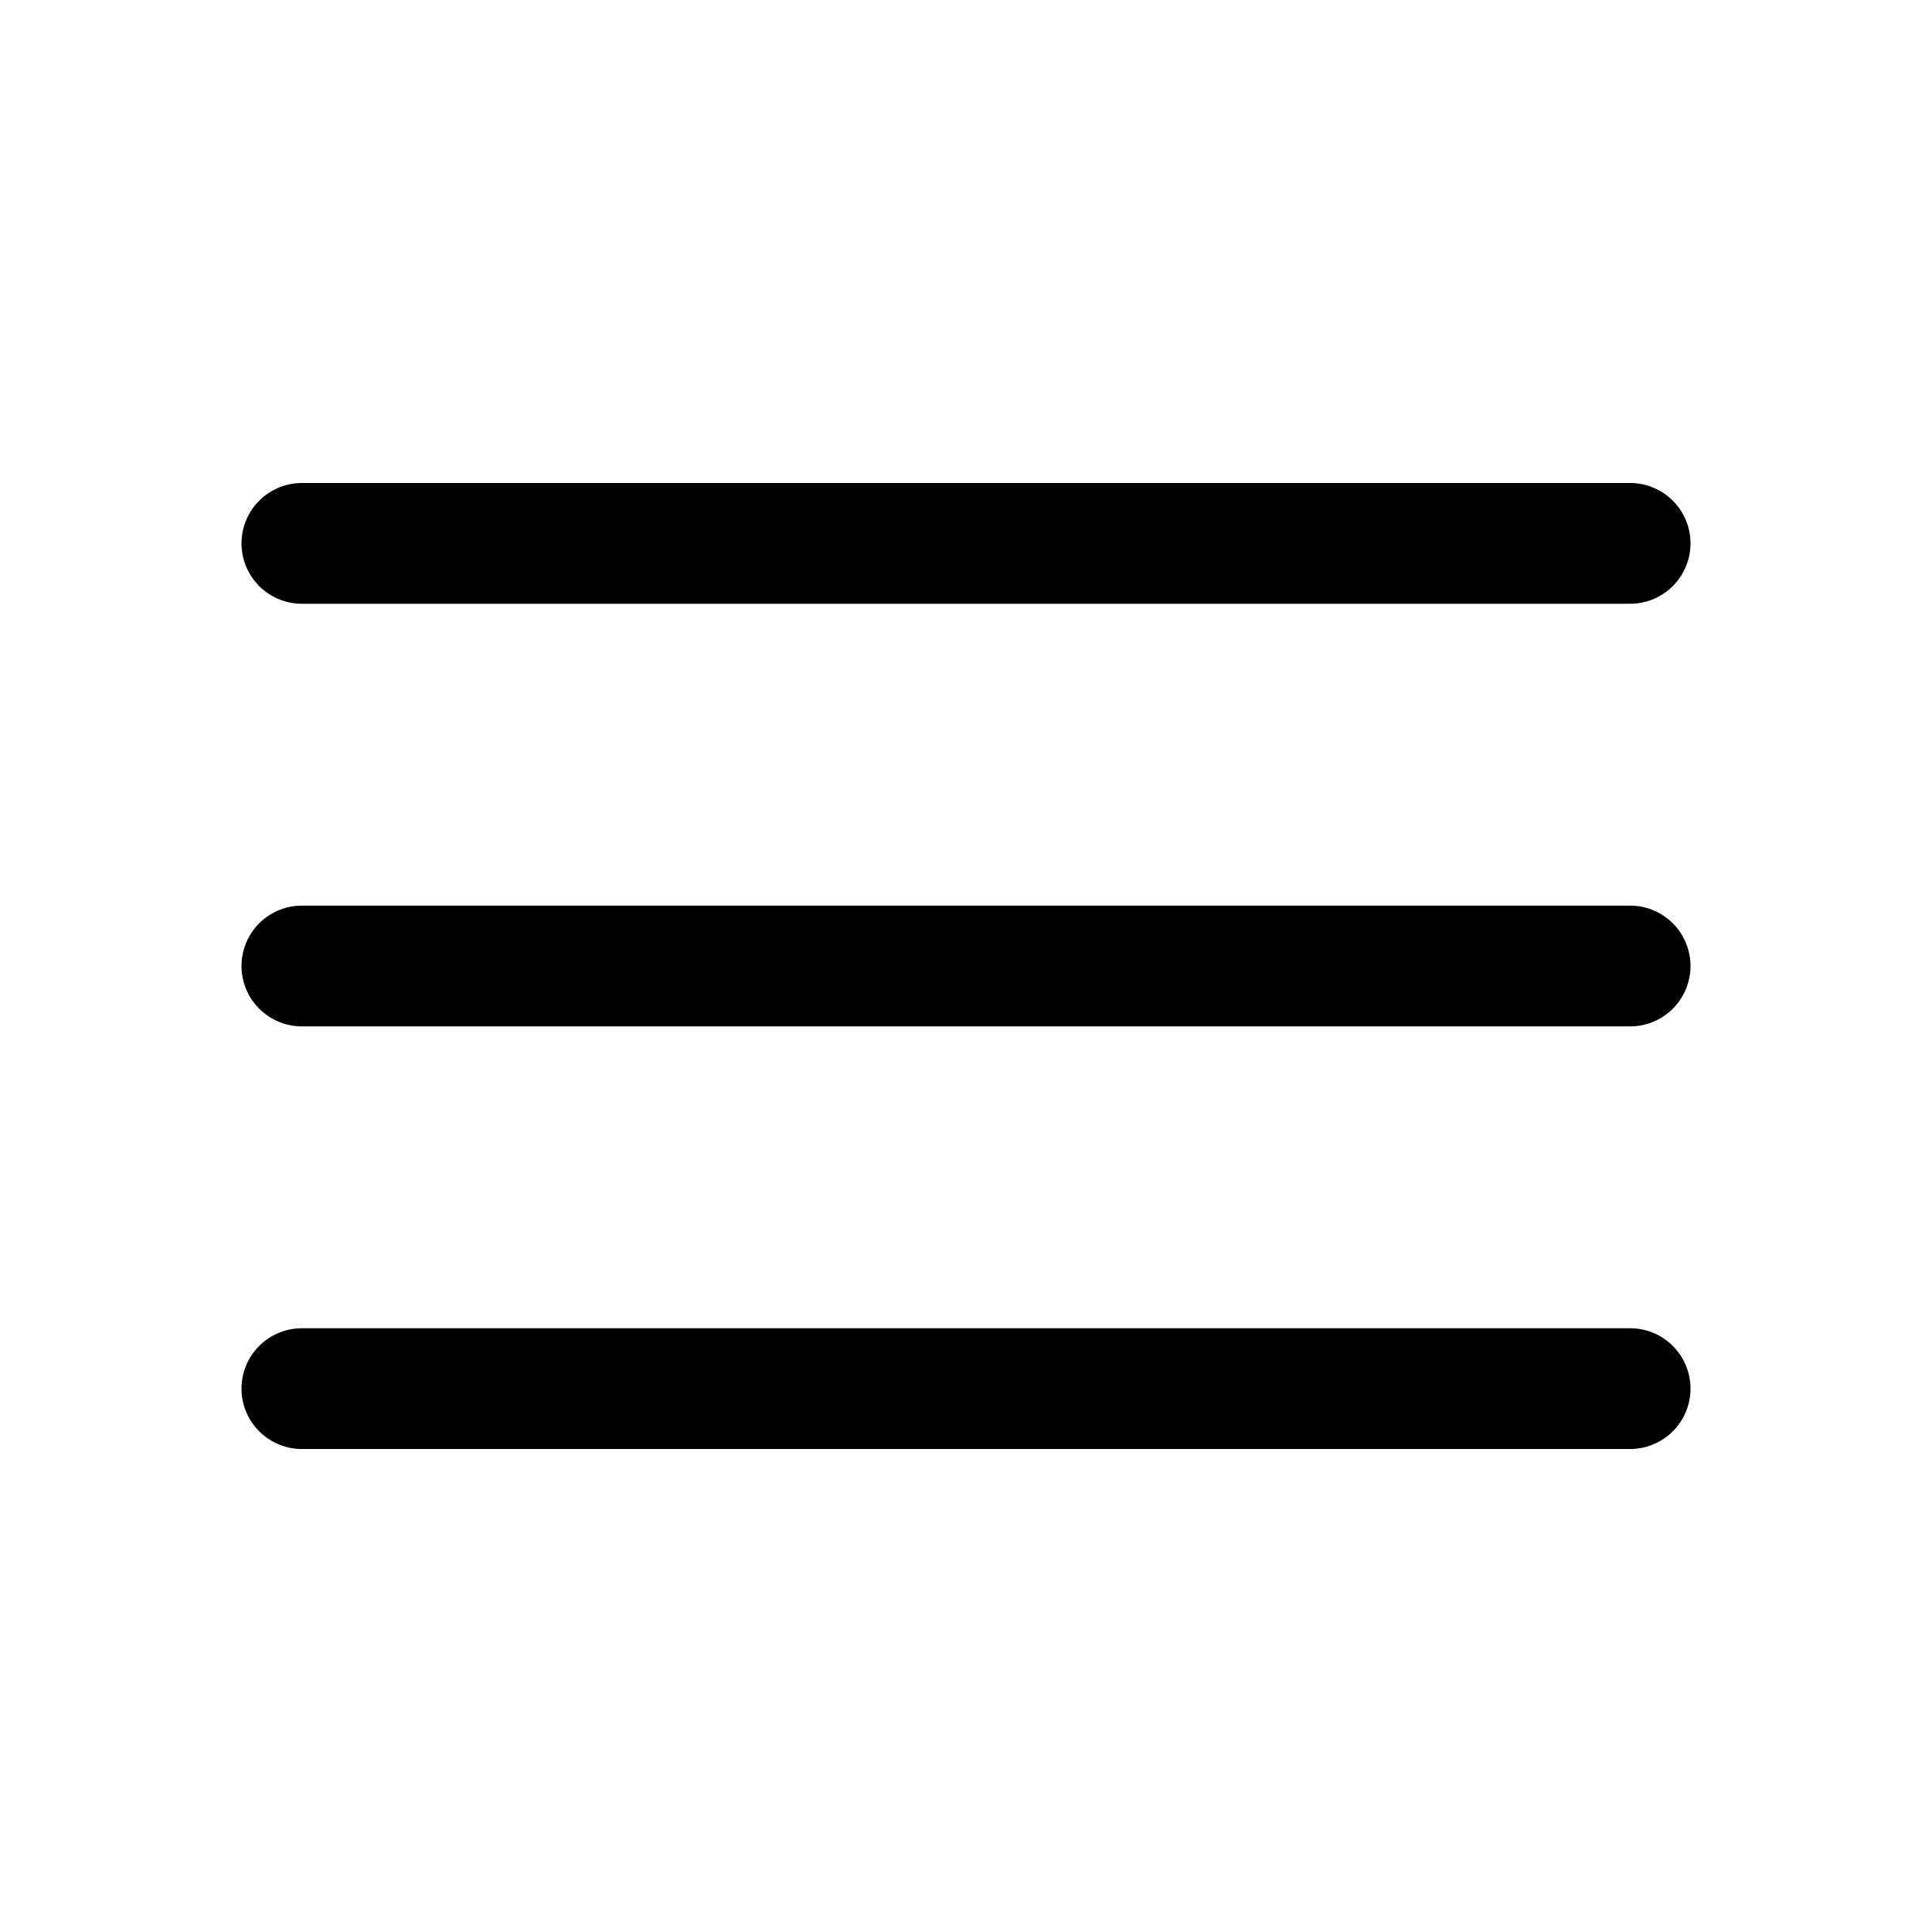
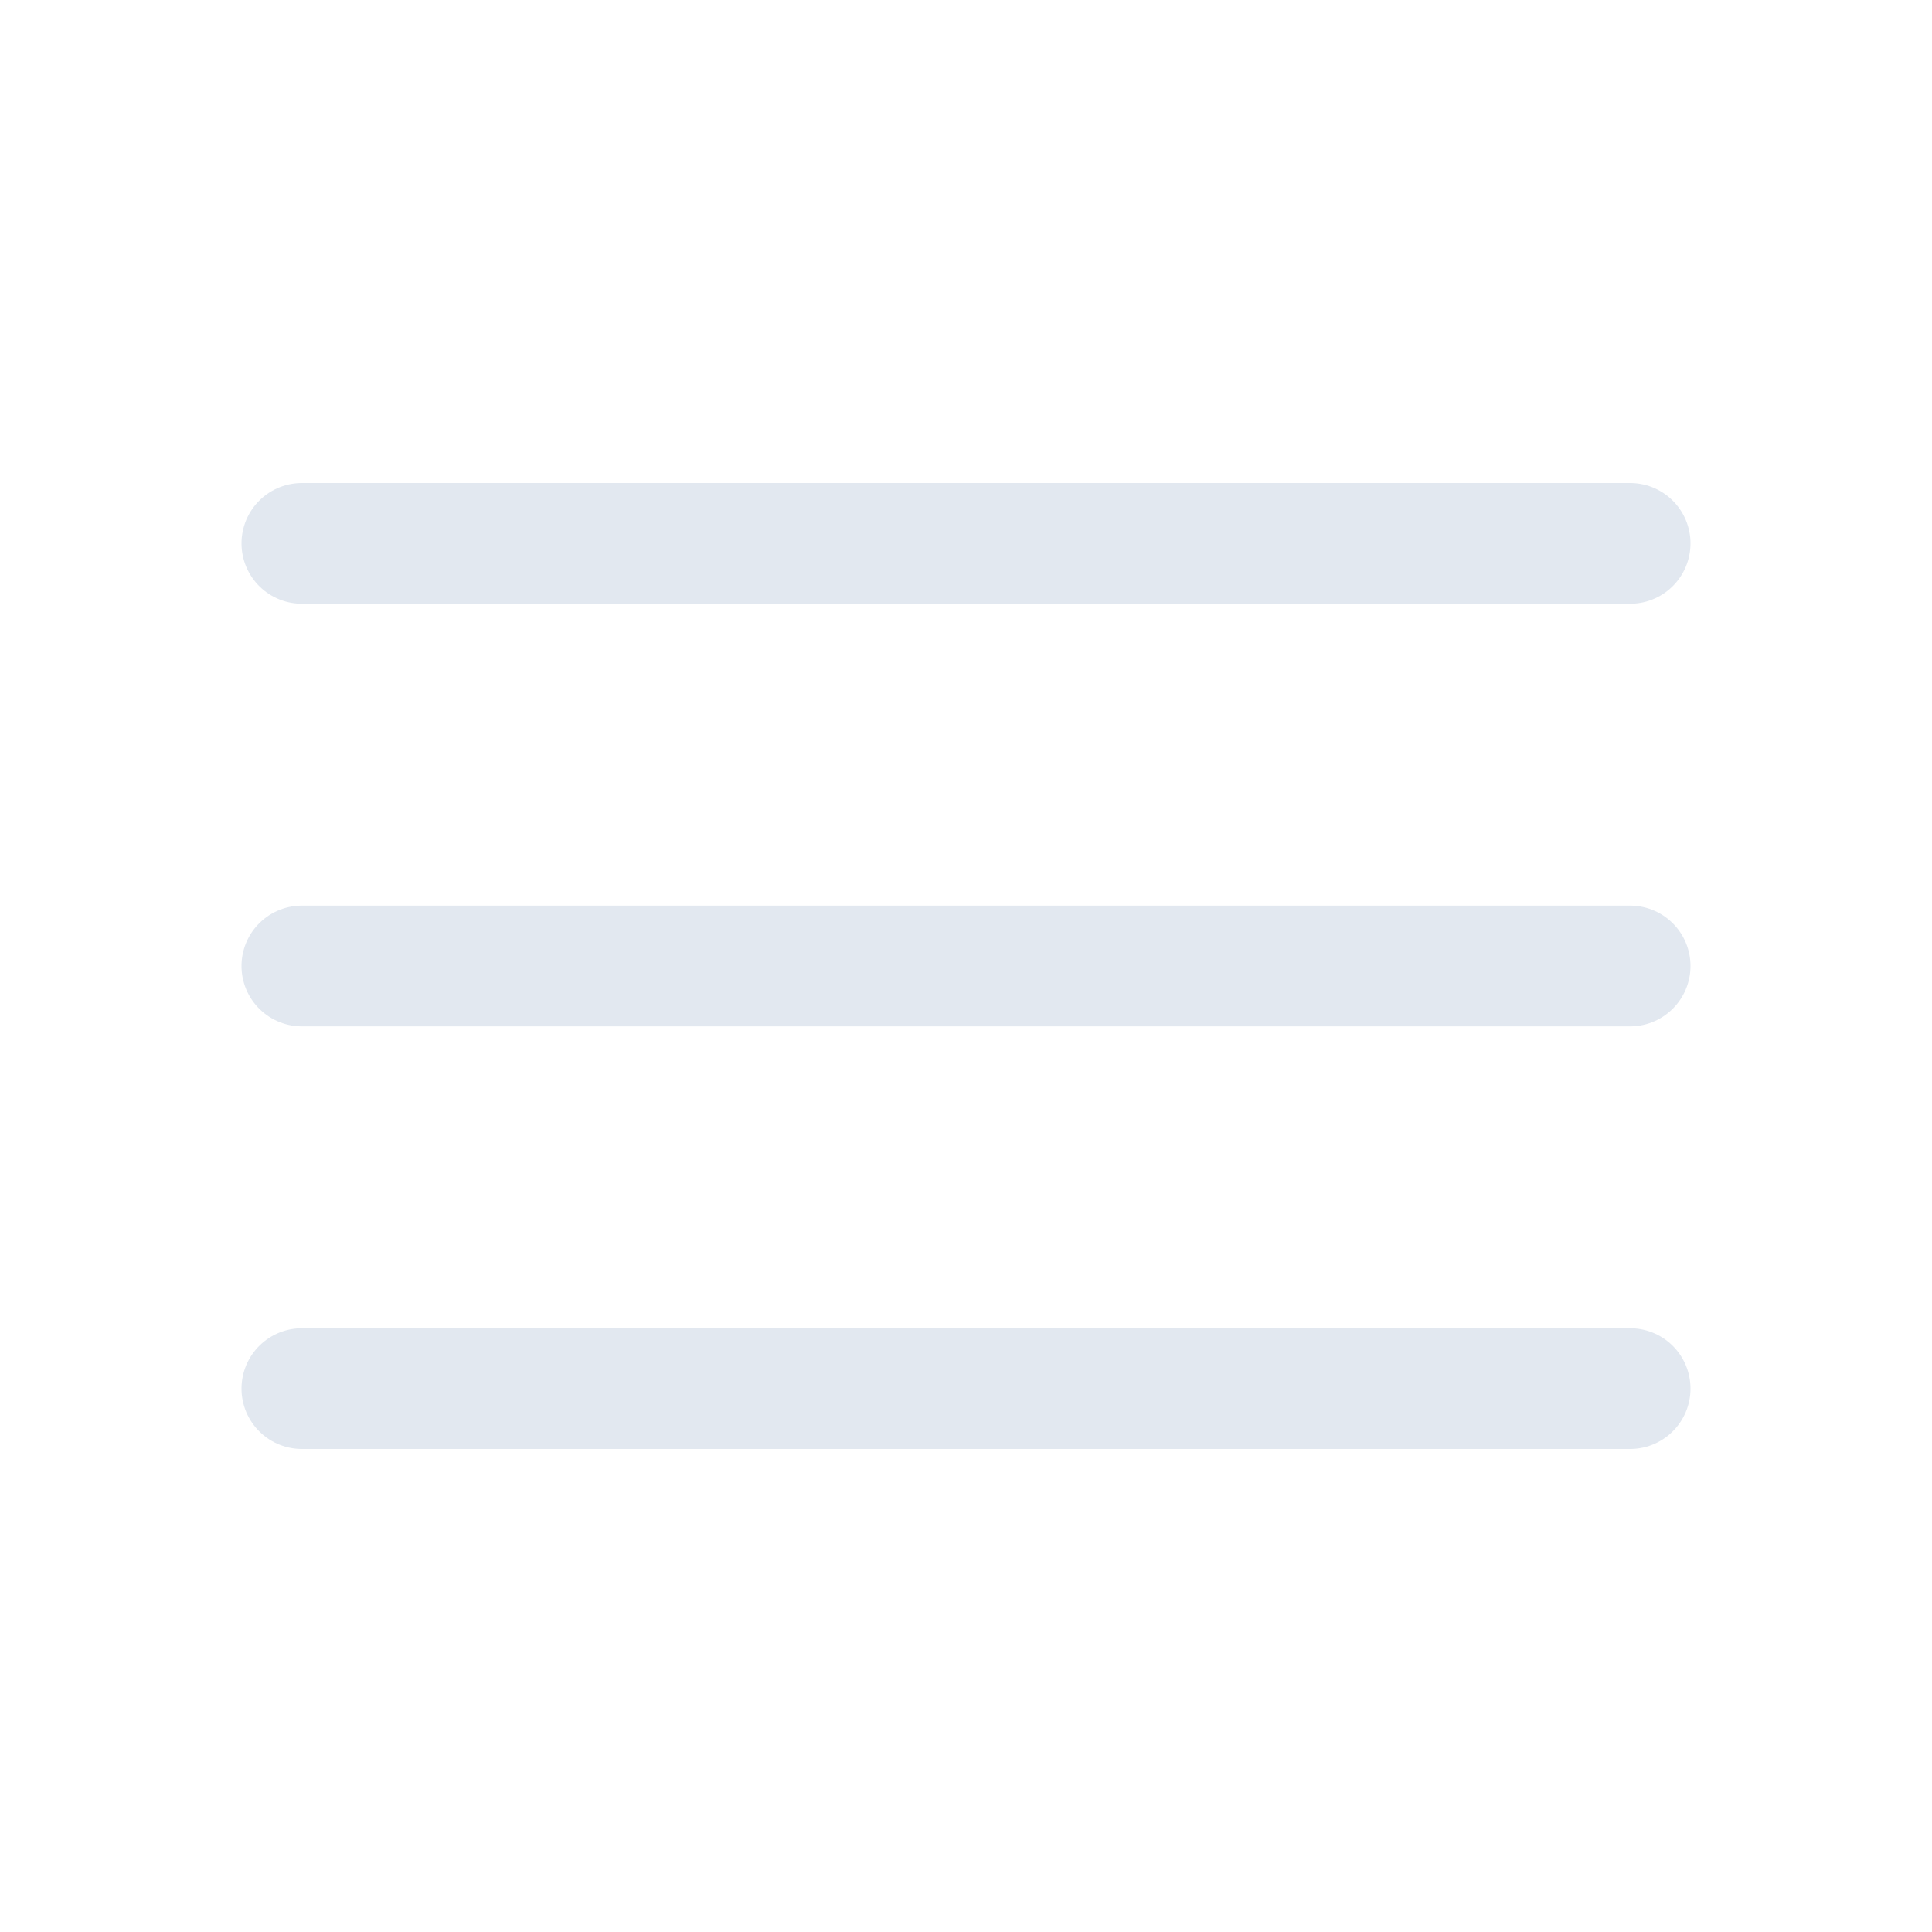
- <svg xmlns="http://www.w3.org/2000/svg" fill="none" viewBox="0 0 24 24" stroke-width="1.5" stroke="currentColor" class="size-6">
+ <svg xmlns="http://www.w3.org/2000/svg" fill="none" viewBox="0 0 24 24" stroke-width="1.5" stroke="rgb(226, 232, 240)" class="size-6">
  <path stroke-linecap="round" stroke-linejoin="round" d="M3.75 6.75h16.5M3.75 12h16.5m-16.5 5.25h16.5" />
</svg>
